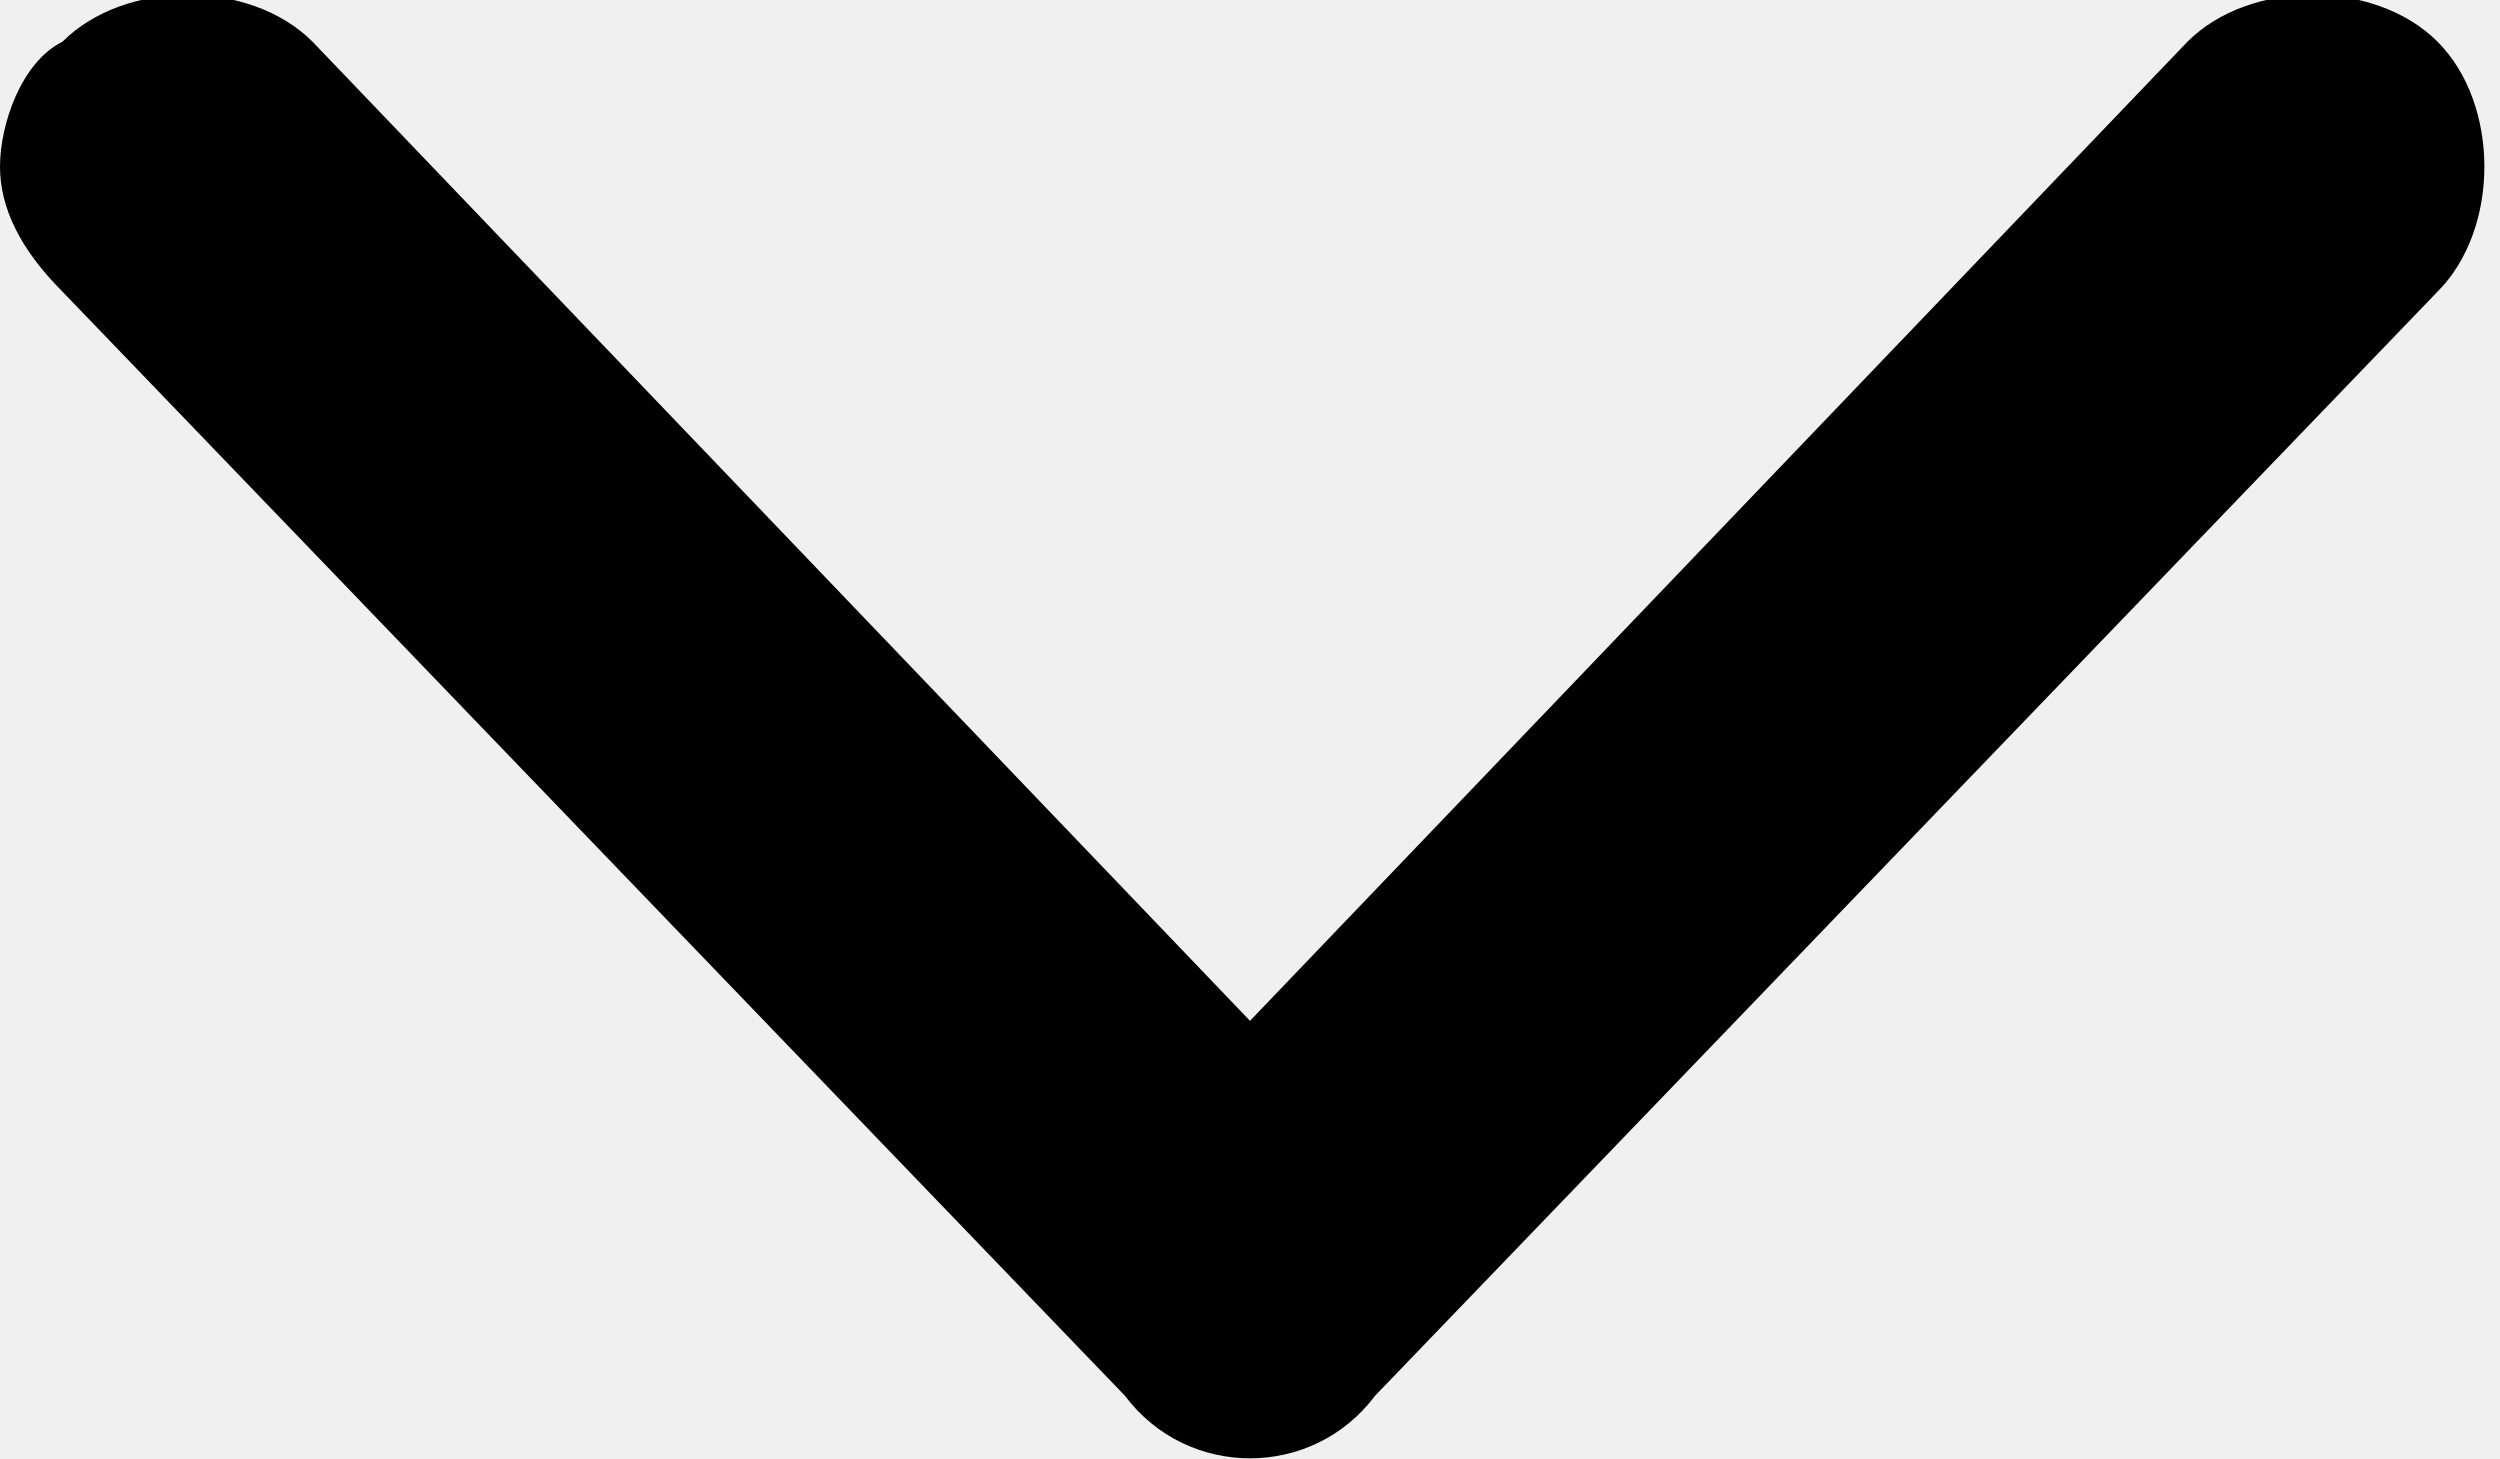
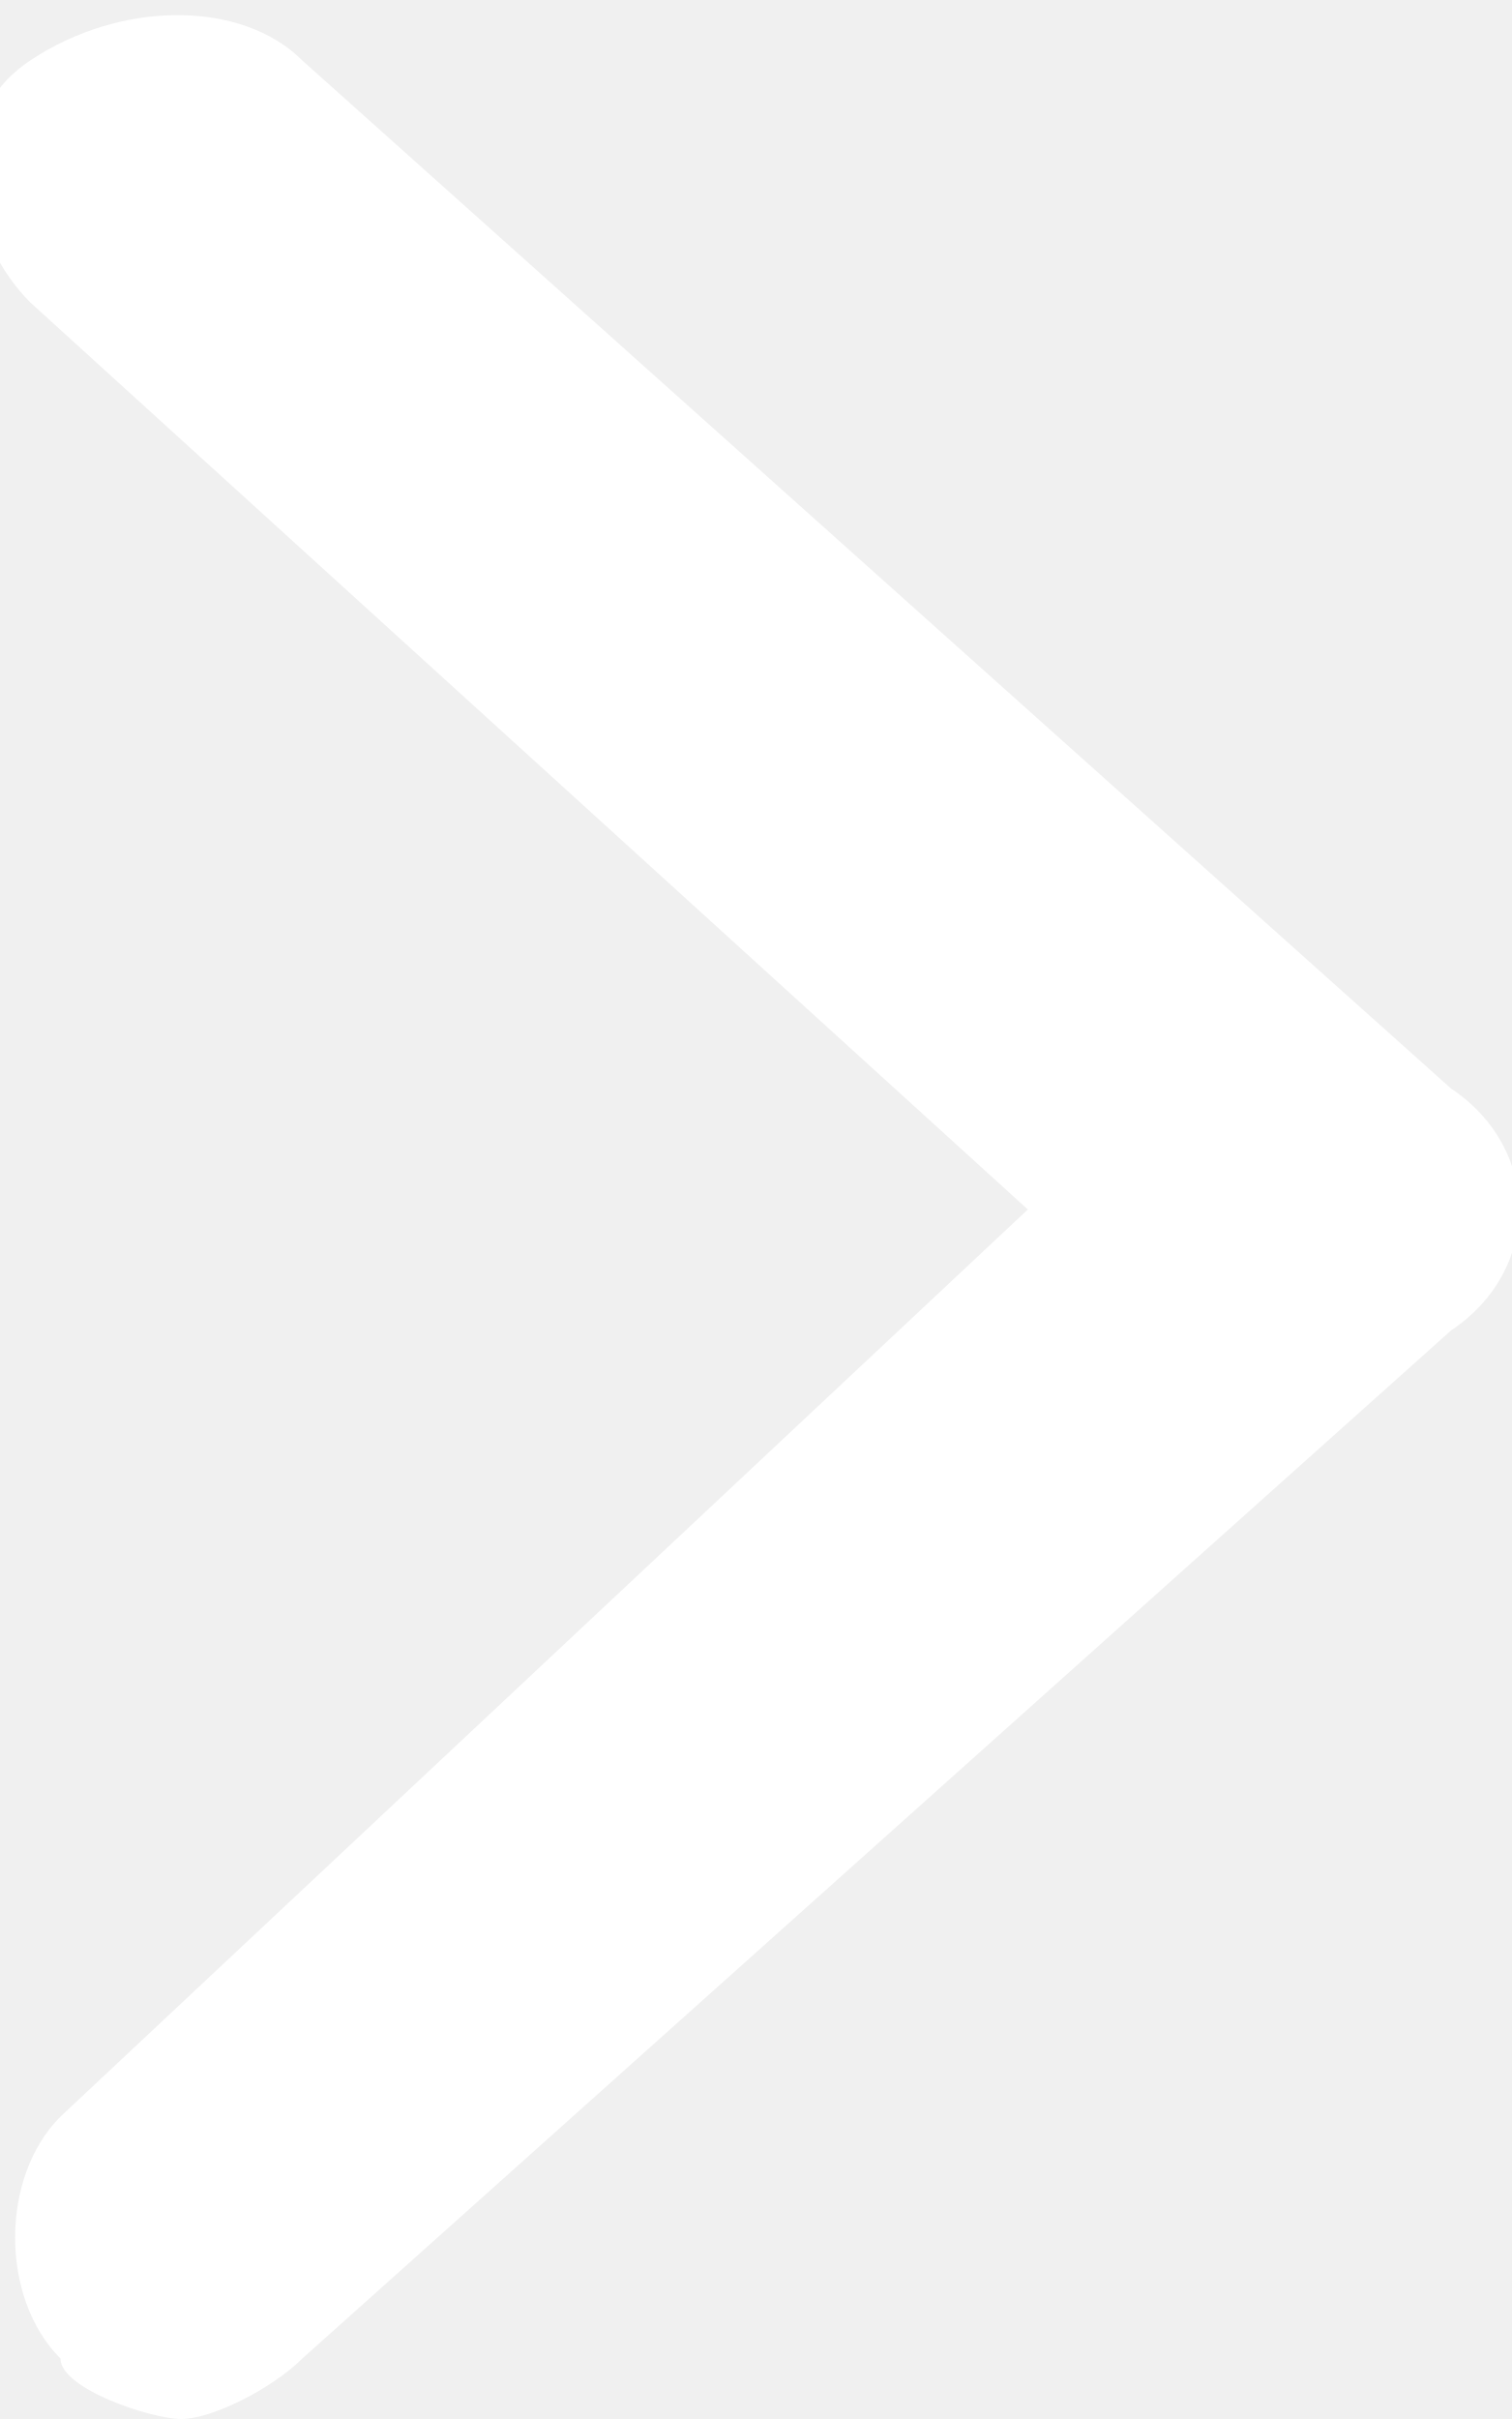
- <svg xmlns="http://www.w3.org/2000/svg" width="12" height="7" fill="none">
-   <path d="m6.6 6.7 5.1-5.3c.3-.3.3-.9 0-1.2-.3-.3-.9-.3-1.2 0L6 4.9 1.5.2C1.2-.1.6-.1.3.2.1.3 0 .6 0 .8c0 .2.1.4.3.6l5.1 5.3c.3.4.9.4 1.2 0Z" fill="#000" />
+ <svg xmlns="http://www.w3.org/2000/svg" width="5" height="8" viewBox="0 0 5 8" fill="none">
+   <path d="M4.8 3.6L1 0.2C0.8 4.88311e-05 0.4 4.88311e-05 0.1 0.2C-0.2 0.4 -0.1 0.8 0.1 1L3.4 4L0.2 7C-1.63764e-05 7.2 -1.63764e-05 7.6 0.2 7.8C0.2 7.9 0.5 8 0.6 8C0.7 8 0.9 7.9 1 7.8L4.8 4.4C5.1 4.2 5.1 3.8 4.8 3.6Z" fill="white" />
</svg>
